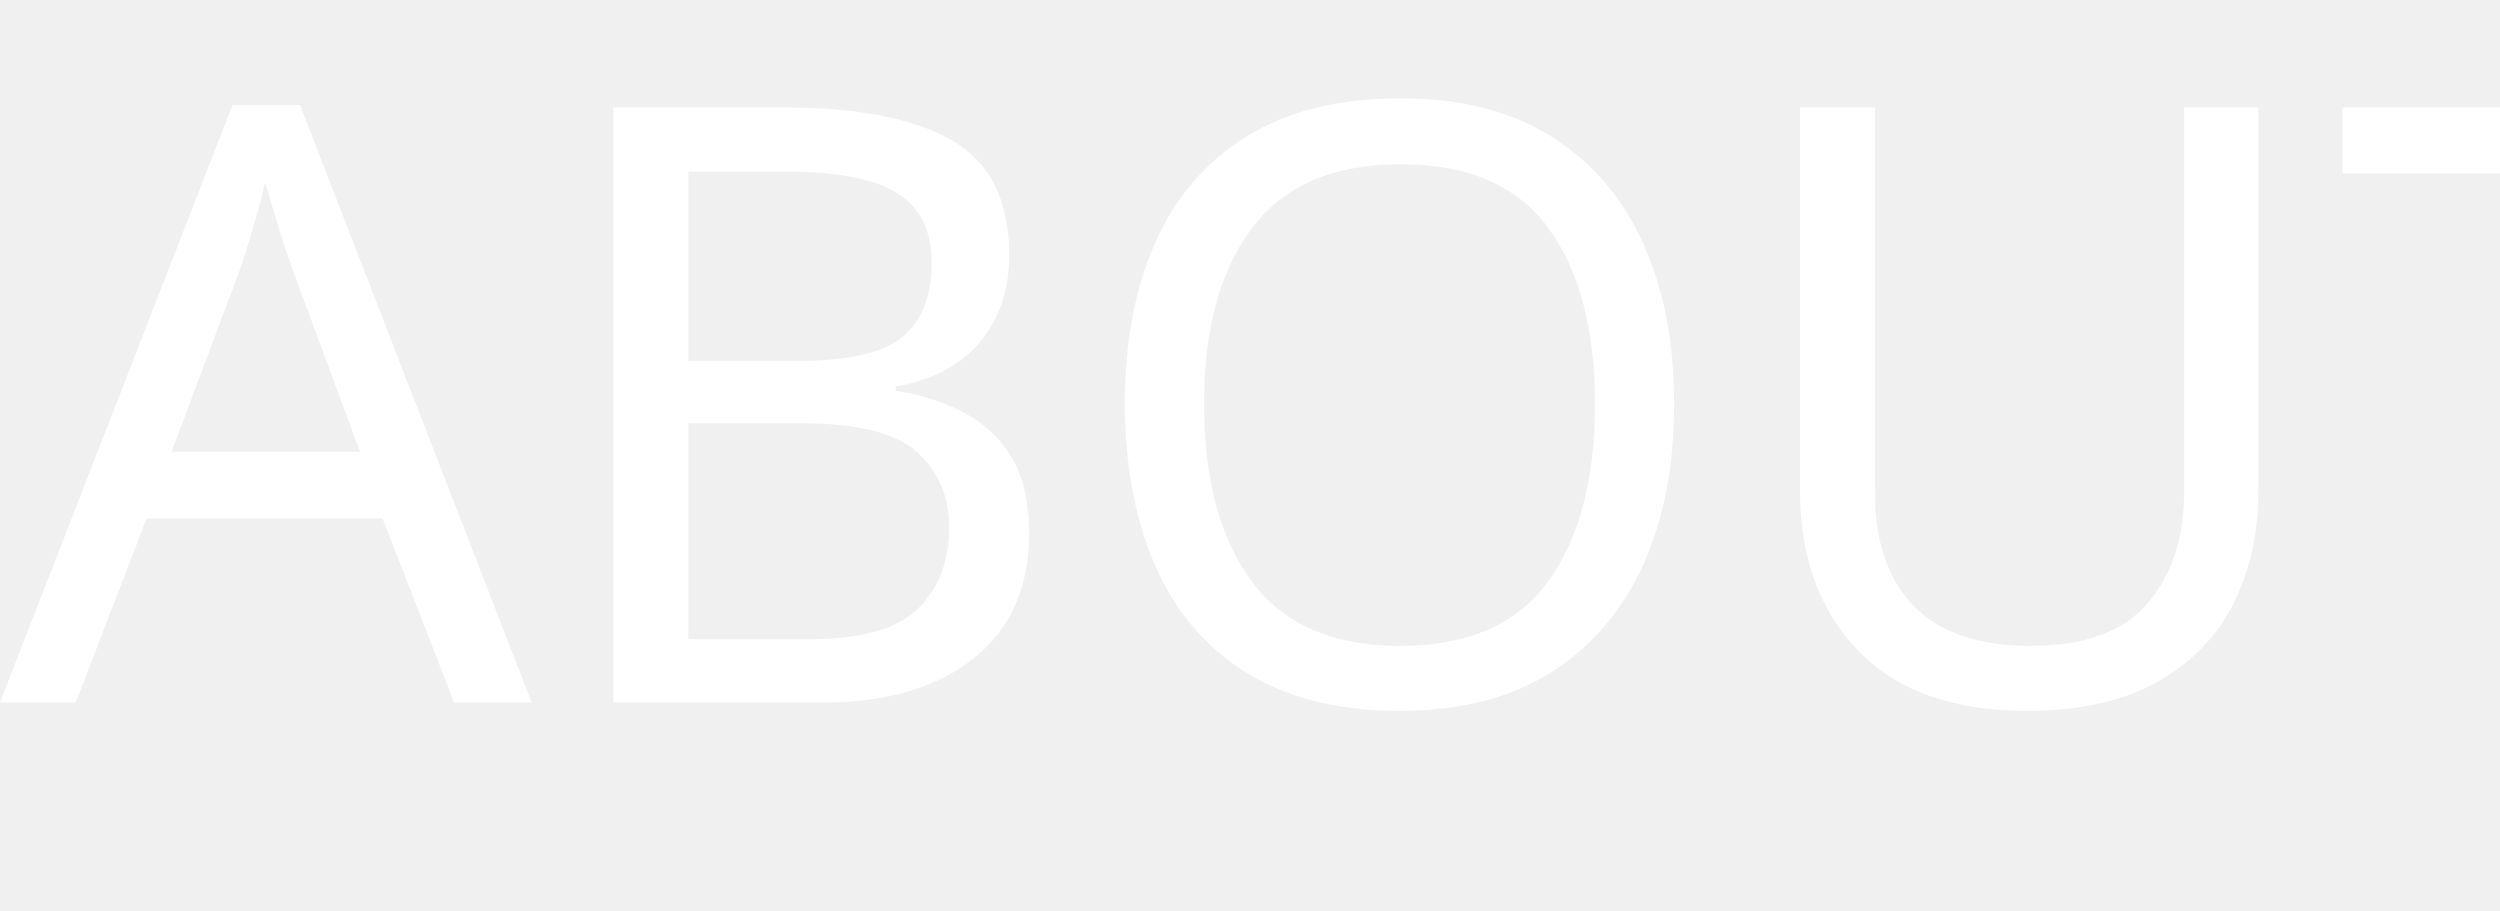
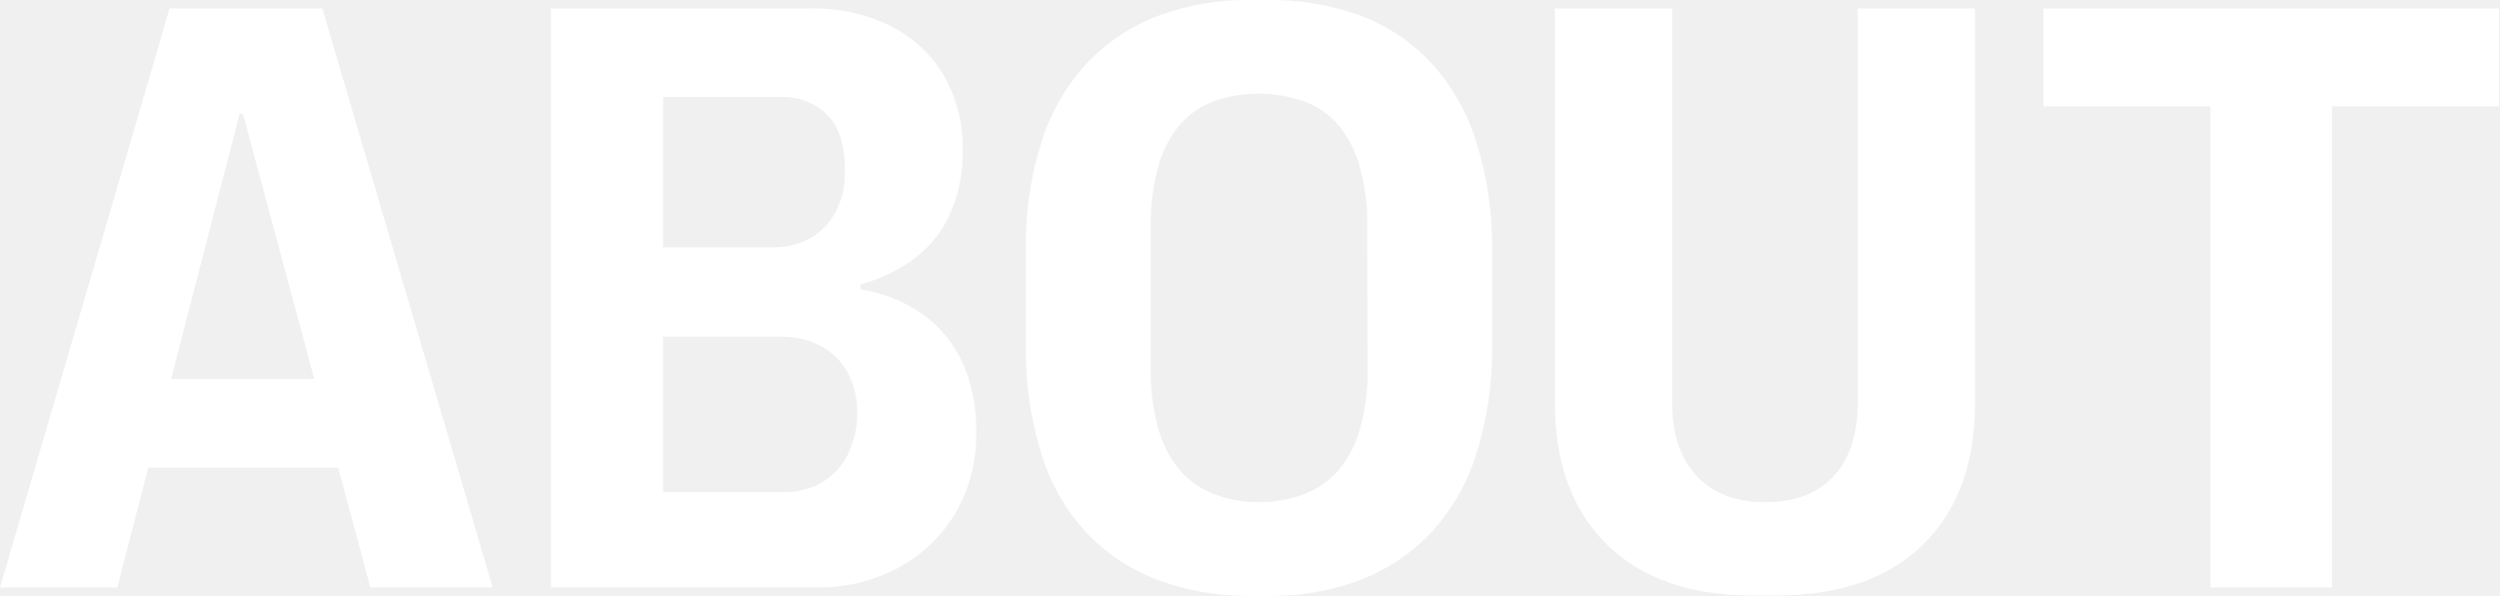
- <svg xmlns="http://www.w3.org/2000/svg" viewBox="0 0 300 109.3">
+ <svg xmlns="http://www.w3.org/2000/svg" viewBox="0 0 296.2 70.6">
  <defs>
-     <style>.cls-1{font-size:100px;fill:#fff;font-family:ChivoMono-Thin, Chivo Mono;font-weight:200;}</style>
+     <style>.cls-1{fill:#fff;}</style>
  </defs>
  <g id="Layer_2" data-name="Layer 2">
    <g id="Layer_1-2" data-name="Layer 1">
-       <text class="cls-1" transform="translate(0 84.3)">ABOUT</text>
+       <path class="cls-1" d="M20.1,1,0,69.6H13.9l3.67-14.2H40.08L43.9,69.6H58.4L38.2,1Zm.18,43.9L28.4,13.5h.4l8.45,31.4Z" />
+       <path class="cls-1" d="M111.05,38.65a15.45,15.45,0,0,0-4.45-3A17.45,17.45,0,0,0,102,34.3v-.6a19.49,19.49,0,0,0,5.8-2.65,13.7,13.7,0,0,0,4.55-5.15,17.69,17.69,0,0,0,1.75-8.3A16.83,16.83,0,0,0,111.9,9a15.28,15.28,0,0,0-6.2-5.85A20.43,20.43,0,0,0,96.1,1H65.3V69.6H96.7a20,20,0,0,0,9.9-2.4,17.52,17.52,0,0,0,6.7-6.5,18.26,18.26,0,0,0,2.4-9.4,19.81,19.81,0,0,0-1.3-7.6A14.66,14.66,0,0,0,111.05,38.65ZM78.6,11.5H92.4a7.48,7.48,0,0,1,5.75,2.2c1.36,1.47,2,3.63,2,6.5a10.37,10.37,0,0,1-1,4.7,7.67,7.67,0,0,1-3,3.25A8.58,8.58,0,0,1,91.7,29.3H78.6Zm22,42.15a8.16,8.16,0,0,1-3,3.4,8.7,8.7,0,0,1-4.7,1.25H78.6V39.9H92.8A9.57,9.57,0,0,1,97.3,41a7.64,7.64,0,0,1,3.15,3.1,10.06,10.06,0,0,1,1.15,5A10.43,10.43,0,0,1,100.55,53.65Z" />
+       <path class="cls-1" d="M169.35,7.15a22.08,22.08,0,0,0-8.4-5.4A31.15,31.15,0,0,0,150.3,0h-2.2a30.36,30.36,0,0,0-10.5,1.75,22.81,22.81,0,0,0-8.4,5.35,24.25,24.25,0,0,0-5.6,9.25,39.91,39.91,0,0,0-2,13.35V40.9a40.88,40.88,0,0,0,2,13.4,23.82,23.82,0,0,0,5.55,9.2,22.68,22.68,0,0,0,8.45,5.35A31.07,31.07,0,0,0,148.2,70.6h2.2A30,30,0,0,0,161,68.8a22.87,22.87,0,0,0,8.35-5.4,24.31,24.31,0,0,0,5.5-9.2,40.5,40.5,0,0,0,2-13.3V29.7a40.54,40.54,0,0,0-2-13.3A24.76,24.76,0,0,0,169.35,7.15ZM162.1,43.6a24.7,24.7,0,0,1-1,7.55A12.84,12.84,0,0,1,158.4,56a10.35,10.35,0,0,1-4.1,2.65,15.08,15.08,0,0,1-5.1.85,14.63,14.63,0,0,1-5-.85A10.31,10.31,0,0,1,140.1,56a12.58,12.58,0,0,1-2.7-4.85,24.4,24.4,0,0,1-1-7.55V26.9a24.4,24.4,0,0,1,1-7.55,12.58,12.58,0,0,1,2.7-4.85,9.78,9.78,0,0,1,4.05-2.6,15.63,15.63,0,0,1,5-.8,16.12,16.12,0,0,1,5.1.8,9.83,9.83,0,0,1,4.1,2.6,12.84,12.84,0,0,1,2.7,4.85,24.7,24.7,0,0,1,1,7.55Z" />
+       <path class="cls-1" d="M220.2,47.7q0,5.59-2.85,8.7t-8.15,3.1q-5.2,0-8.1-3.1c-1.94-2.07-2.9-5-2.9-8.7V1H184.3V47.7q0,10.8,6.2,16.85t17.4,6h2.7q11.1,0,17.3-6t6.2-16.85V1H220.2Z" />
+       <polygon class="cls-1" points="242.2 1 242.2 12.6 262 12.6 262 69.6 276.4 69.6 276.4 12.6 296.2 12.6 296.2 1 242.2 1" />
    </g>
  </g>
</svg>
